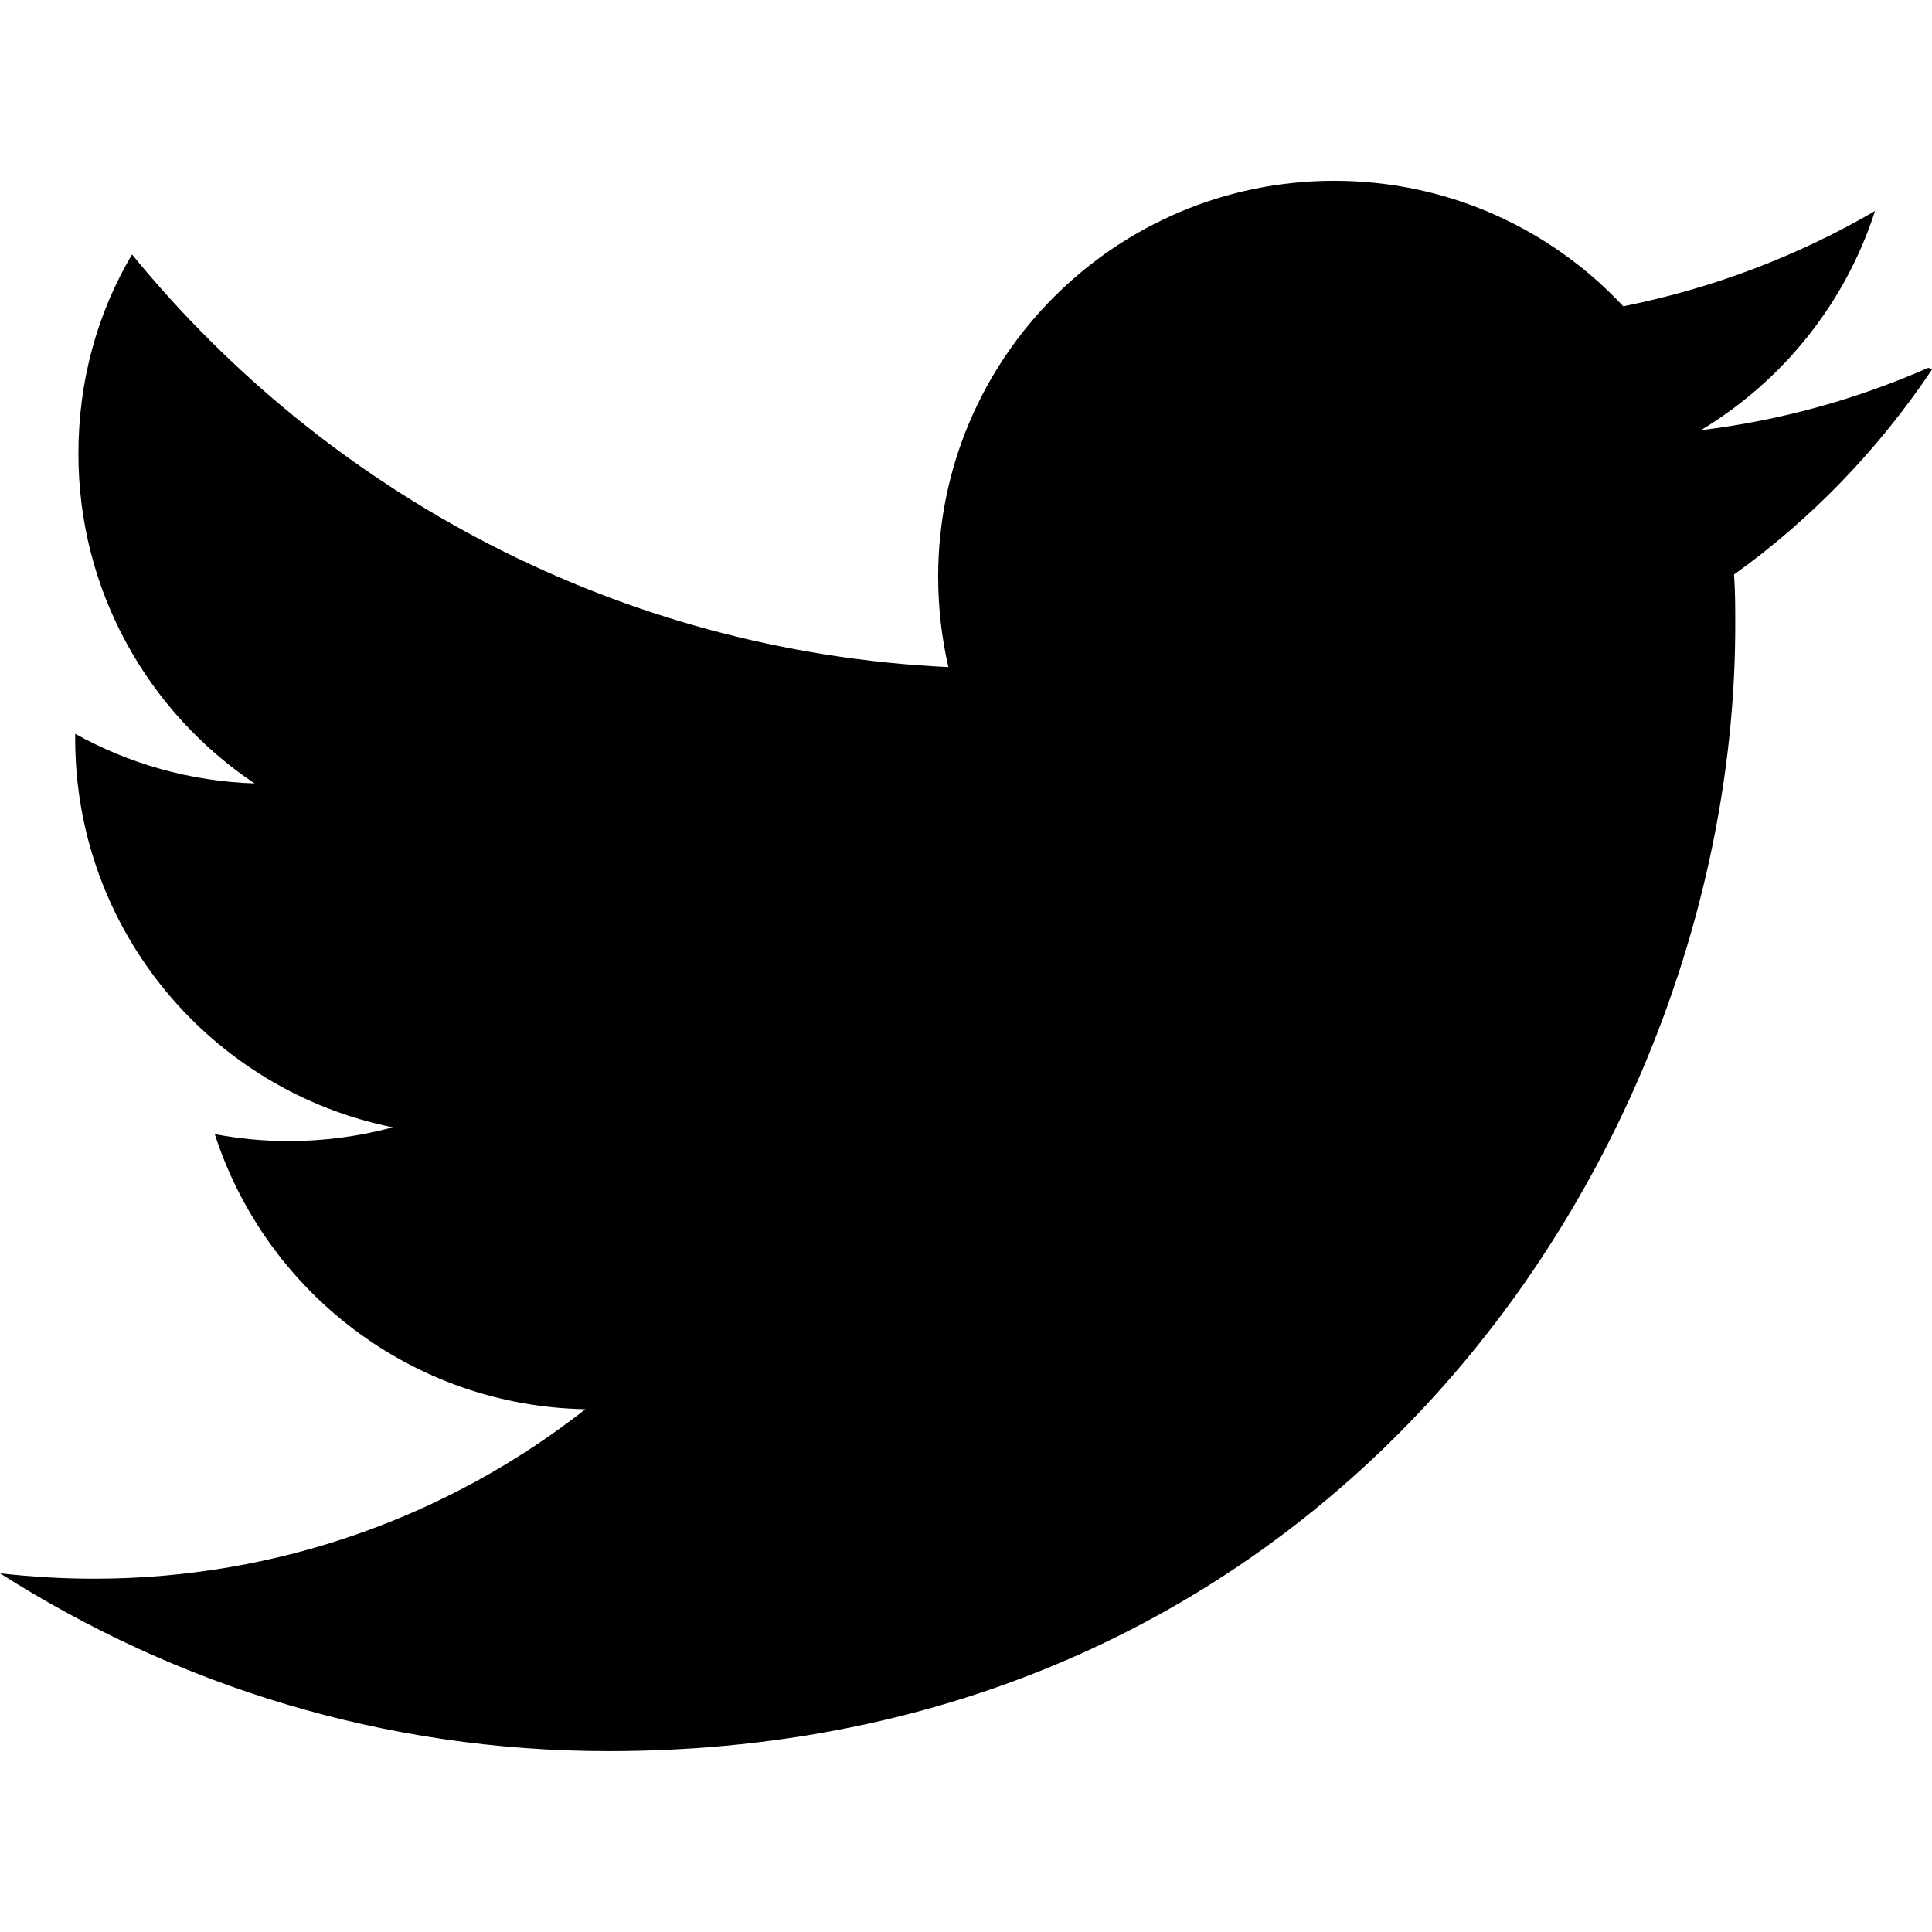
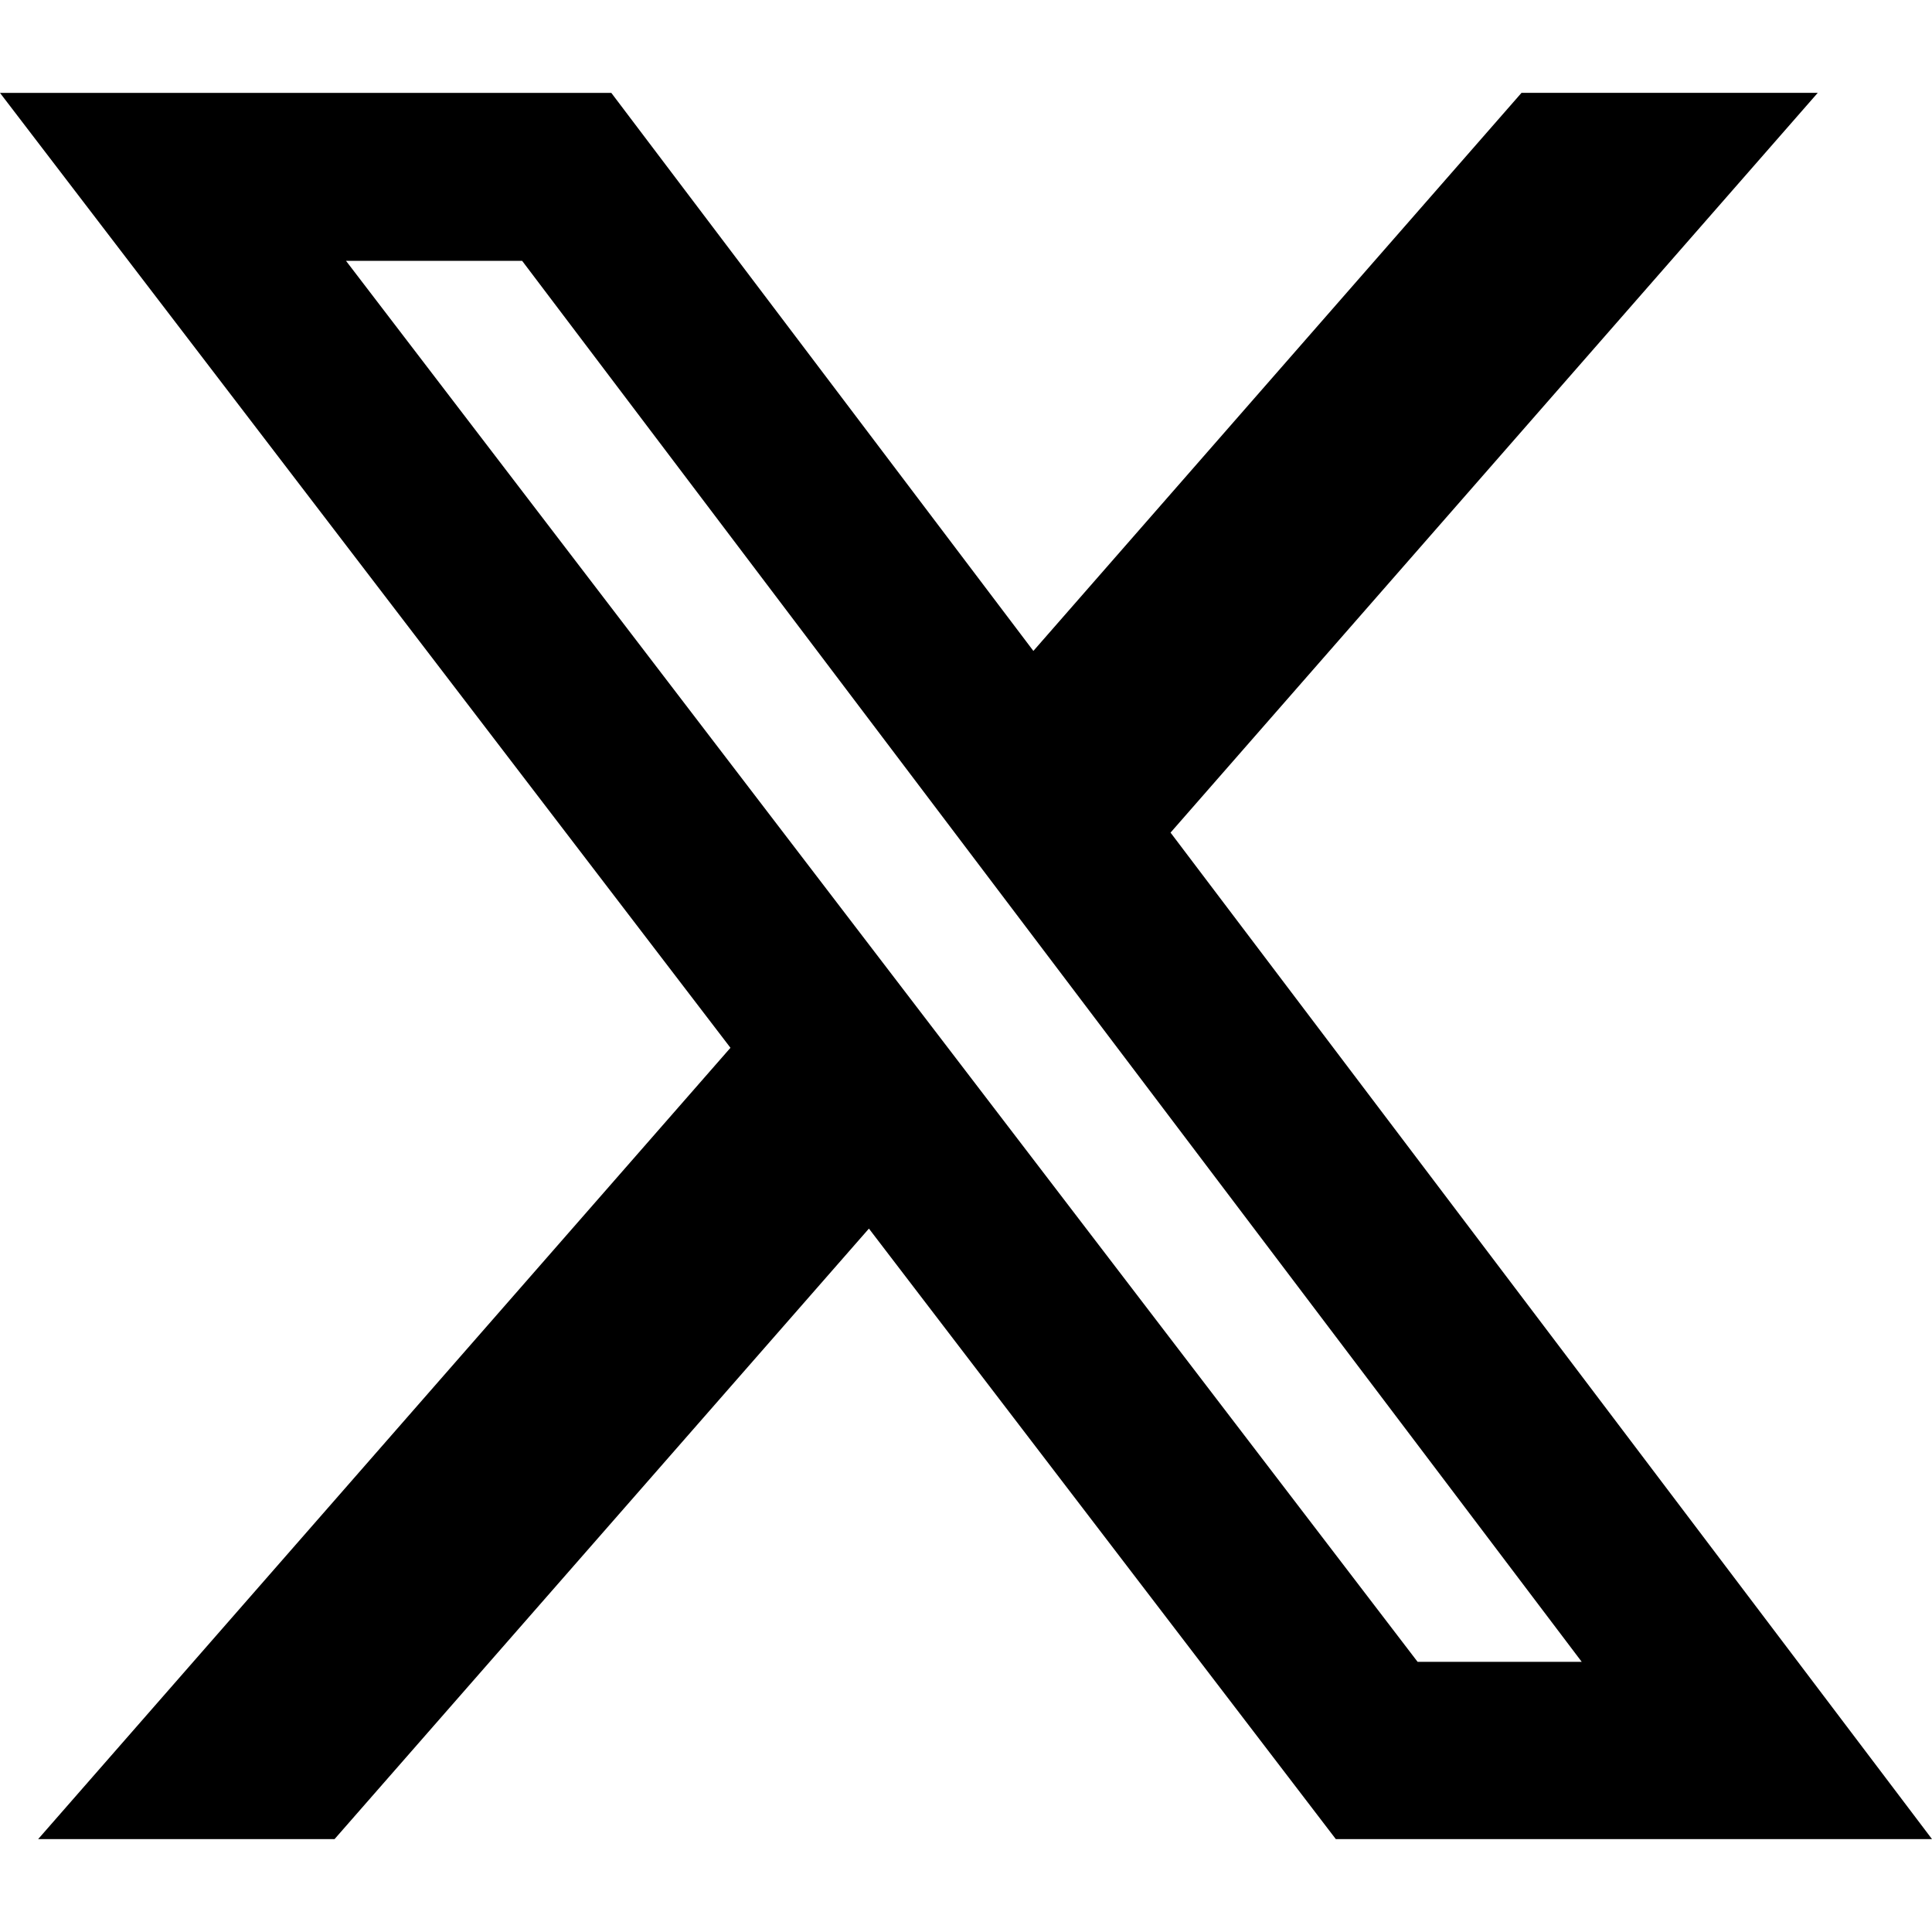
<svg xmlns="http://www.w3.org/2000/svg" role="img" viewBox="0 0 24 24">
-   <path d="M23.954 4.569c-.885.389-1.83.654-2.825.775 1.014-.611 1.794-1.574 2.163-2.723-.951.555-2.005.959-3.127 1.184-.896-.959-2.173-1.559-3.591-1.559-2.717 0-4.92 2.203-4.92 4.917 0 .39.045.765.127 1.124C7.691 8.094 4.066 6.13 1.64 3.161c-.427.722-.666 1.561-.666 2.475 0 1.71.87 3.213 2.188 4.096-.807-.026-1.566-.248-2.228-.616v.061c0 2.385 1.693 4.374 3.946 4.827-.413.111-.849.171-1.296.171-.314 0-.615-.03-.916-.086.631 1.953 2.445 3.377 4.604 3.417-1.68 1.319-3.809 2.105-6.102 2.105-.39 0-.779-.023-1.17-.067 2.189 1.394 4.768 2.209 7.557 2.209 9.054 0 13.999-7.496 13.999-13.986 0-.209 0-.42-.015-.63.961-.689 1.8-1.56 2.46-2.548l-.047-.02z" />
+   <path d="M18.901 1.153h3.68l-8.04 9.19L24 22.846h-7.406l-5.8-7.584-6.638 7.584H.474l8.6-9.83L0 1.154h7.594l5.243 6.932ZM17.61 20.644h2.039L6.486 3.24H4.298Z" />
</svg>
